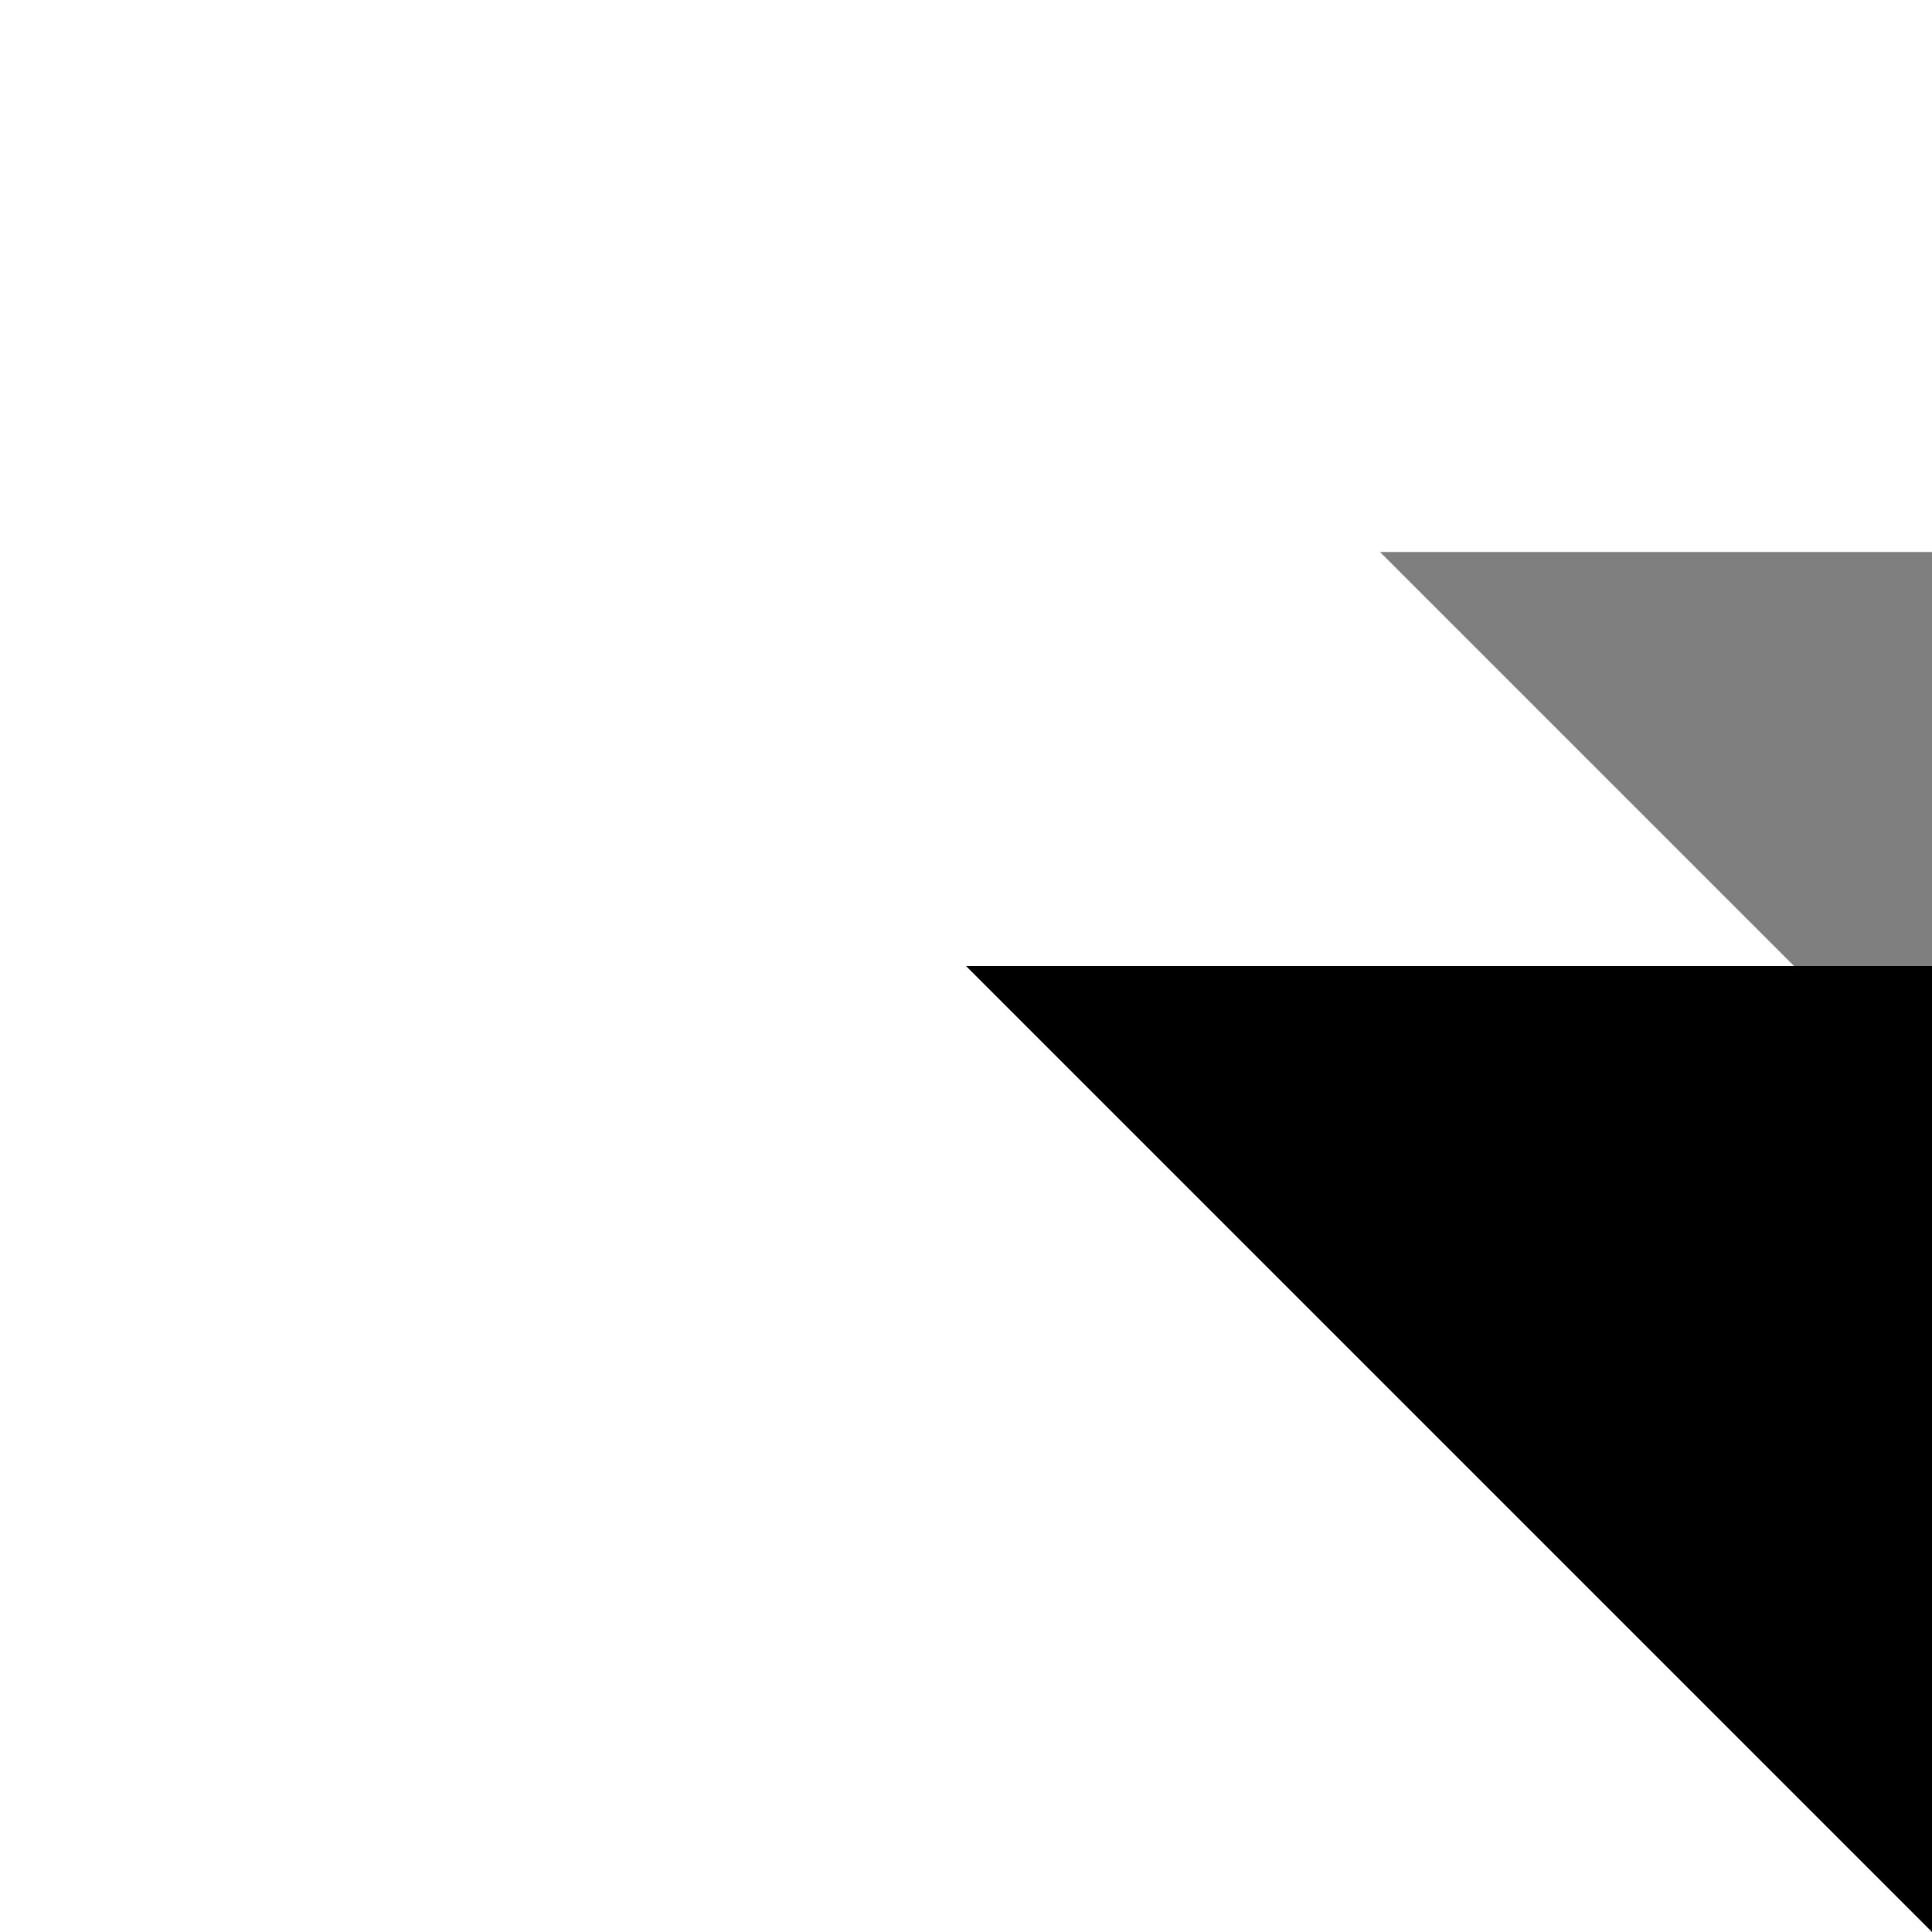
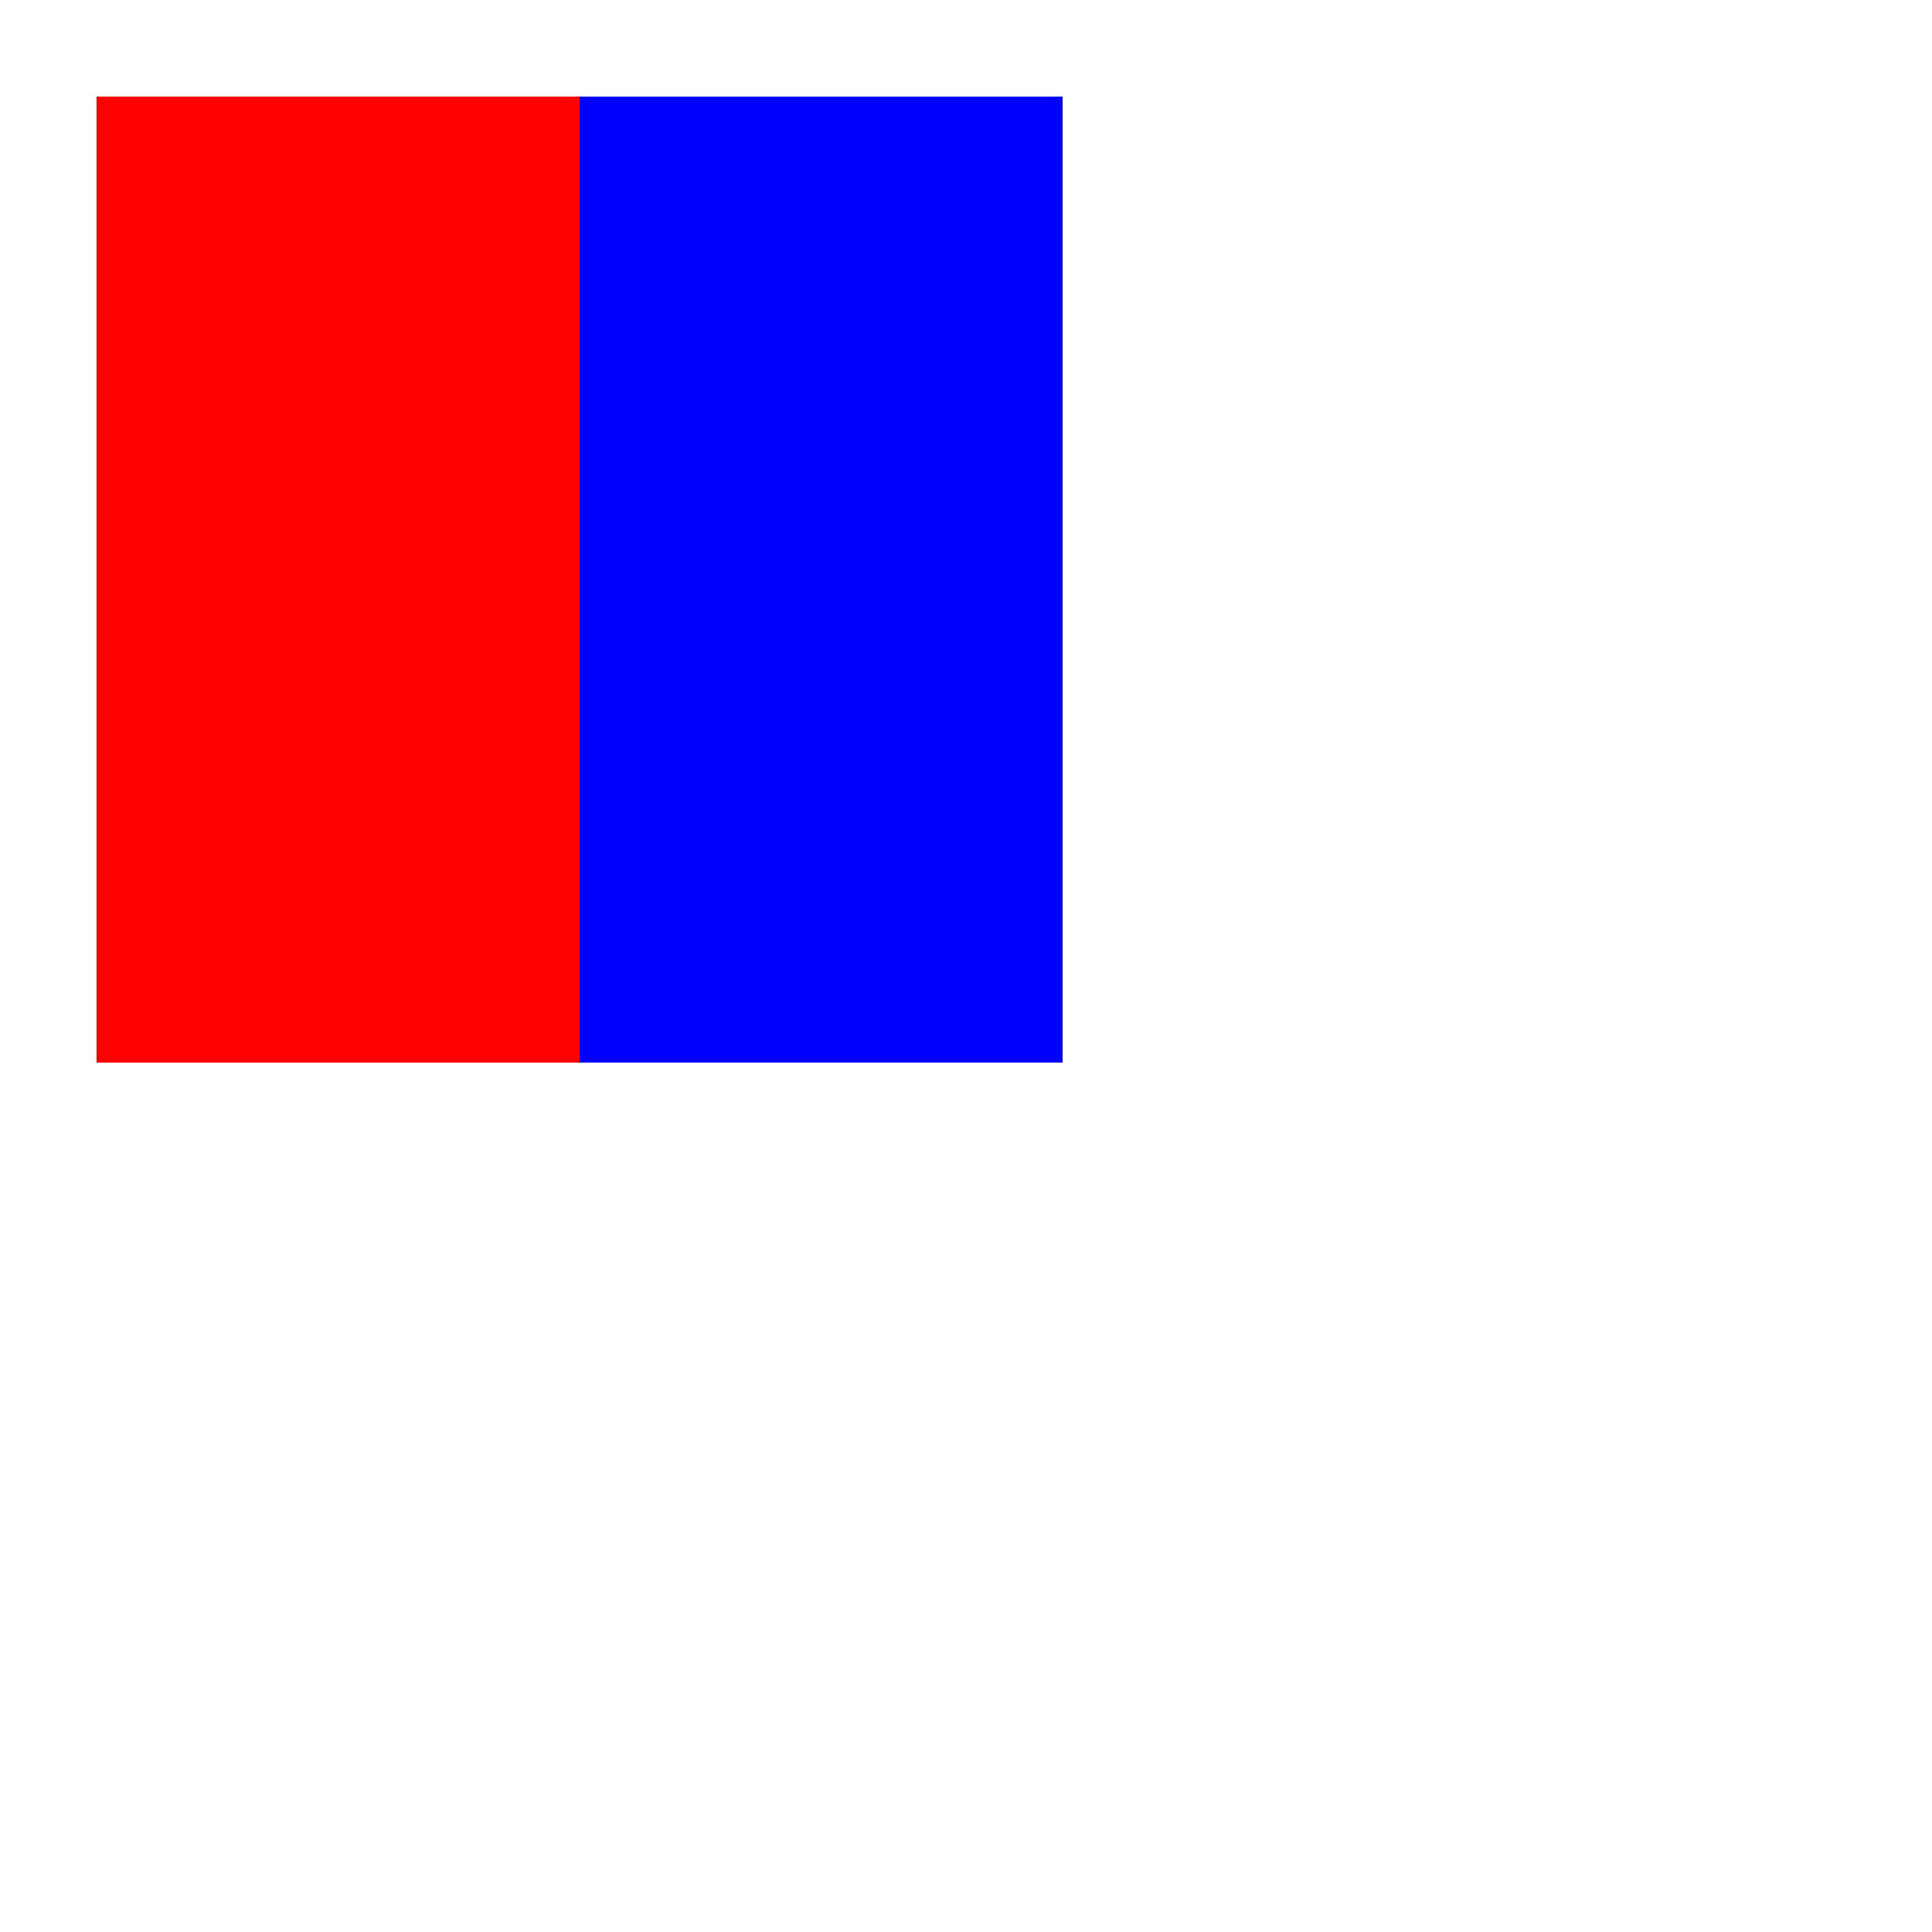
- <svg xmlns="http://www.w3.org/2000/svg" xmlns:xlink="http://www.w3.org/1999/xlink" width="400" height="400.0" viewBox="-0.7 -0.7 1.4 1.4">
-   <defs>
-     <path d="M 0 0 L200 200 L200 0 z" id="d0" />
-   </defs>
-   <use xlink:href="#d0" />
-   <g opacity="0.5">
-     <use xlink:href="#d0" x="0.3" y="-0.3" />
+ <svg xmlns="http://www.w3.org/2000/svg" width="400" height="400.0">
+   <clipPath id="c1">
+     <rect x="20" y="20" width="200" height="200" fill="blue" />
+   </clipPath>
+   <g clip-path="url(#c1)">
+     <rect x="20" y="20" width="200" height="200" fill="blue" />
+     <rect x="20" y="20" fill="red" width="100" height="300" />
  </g>
</svg>
